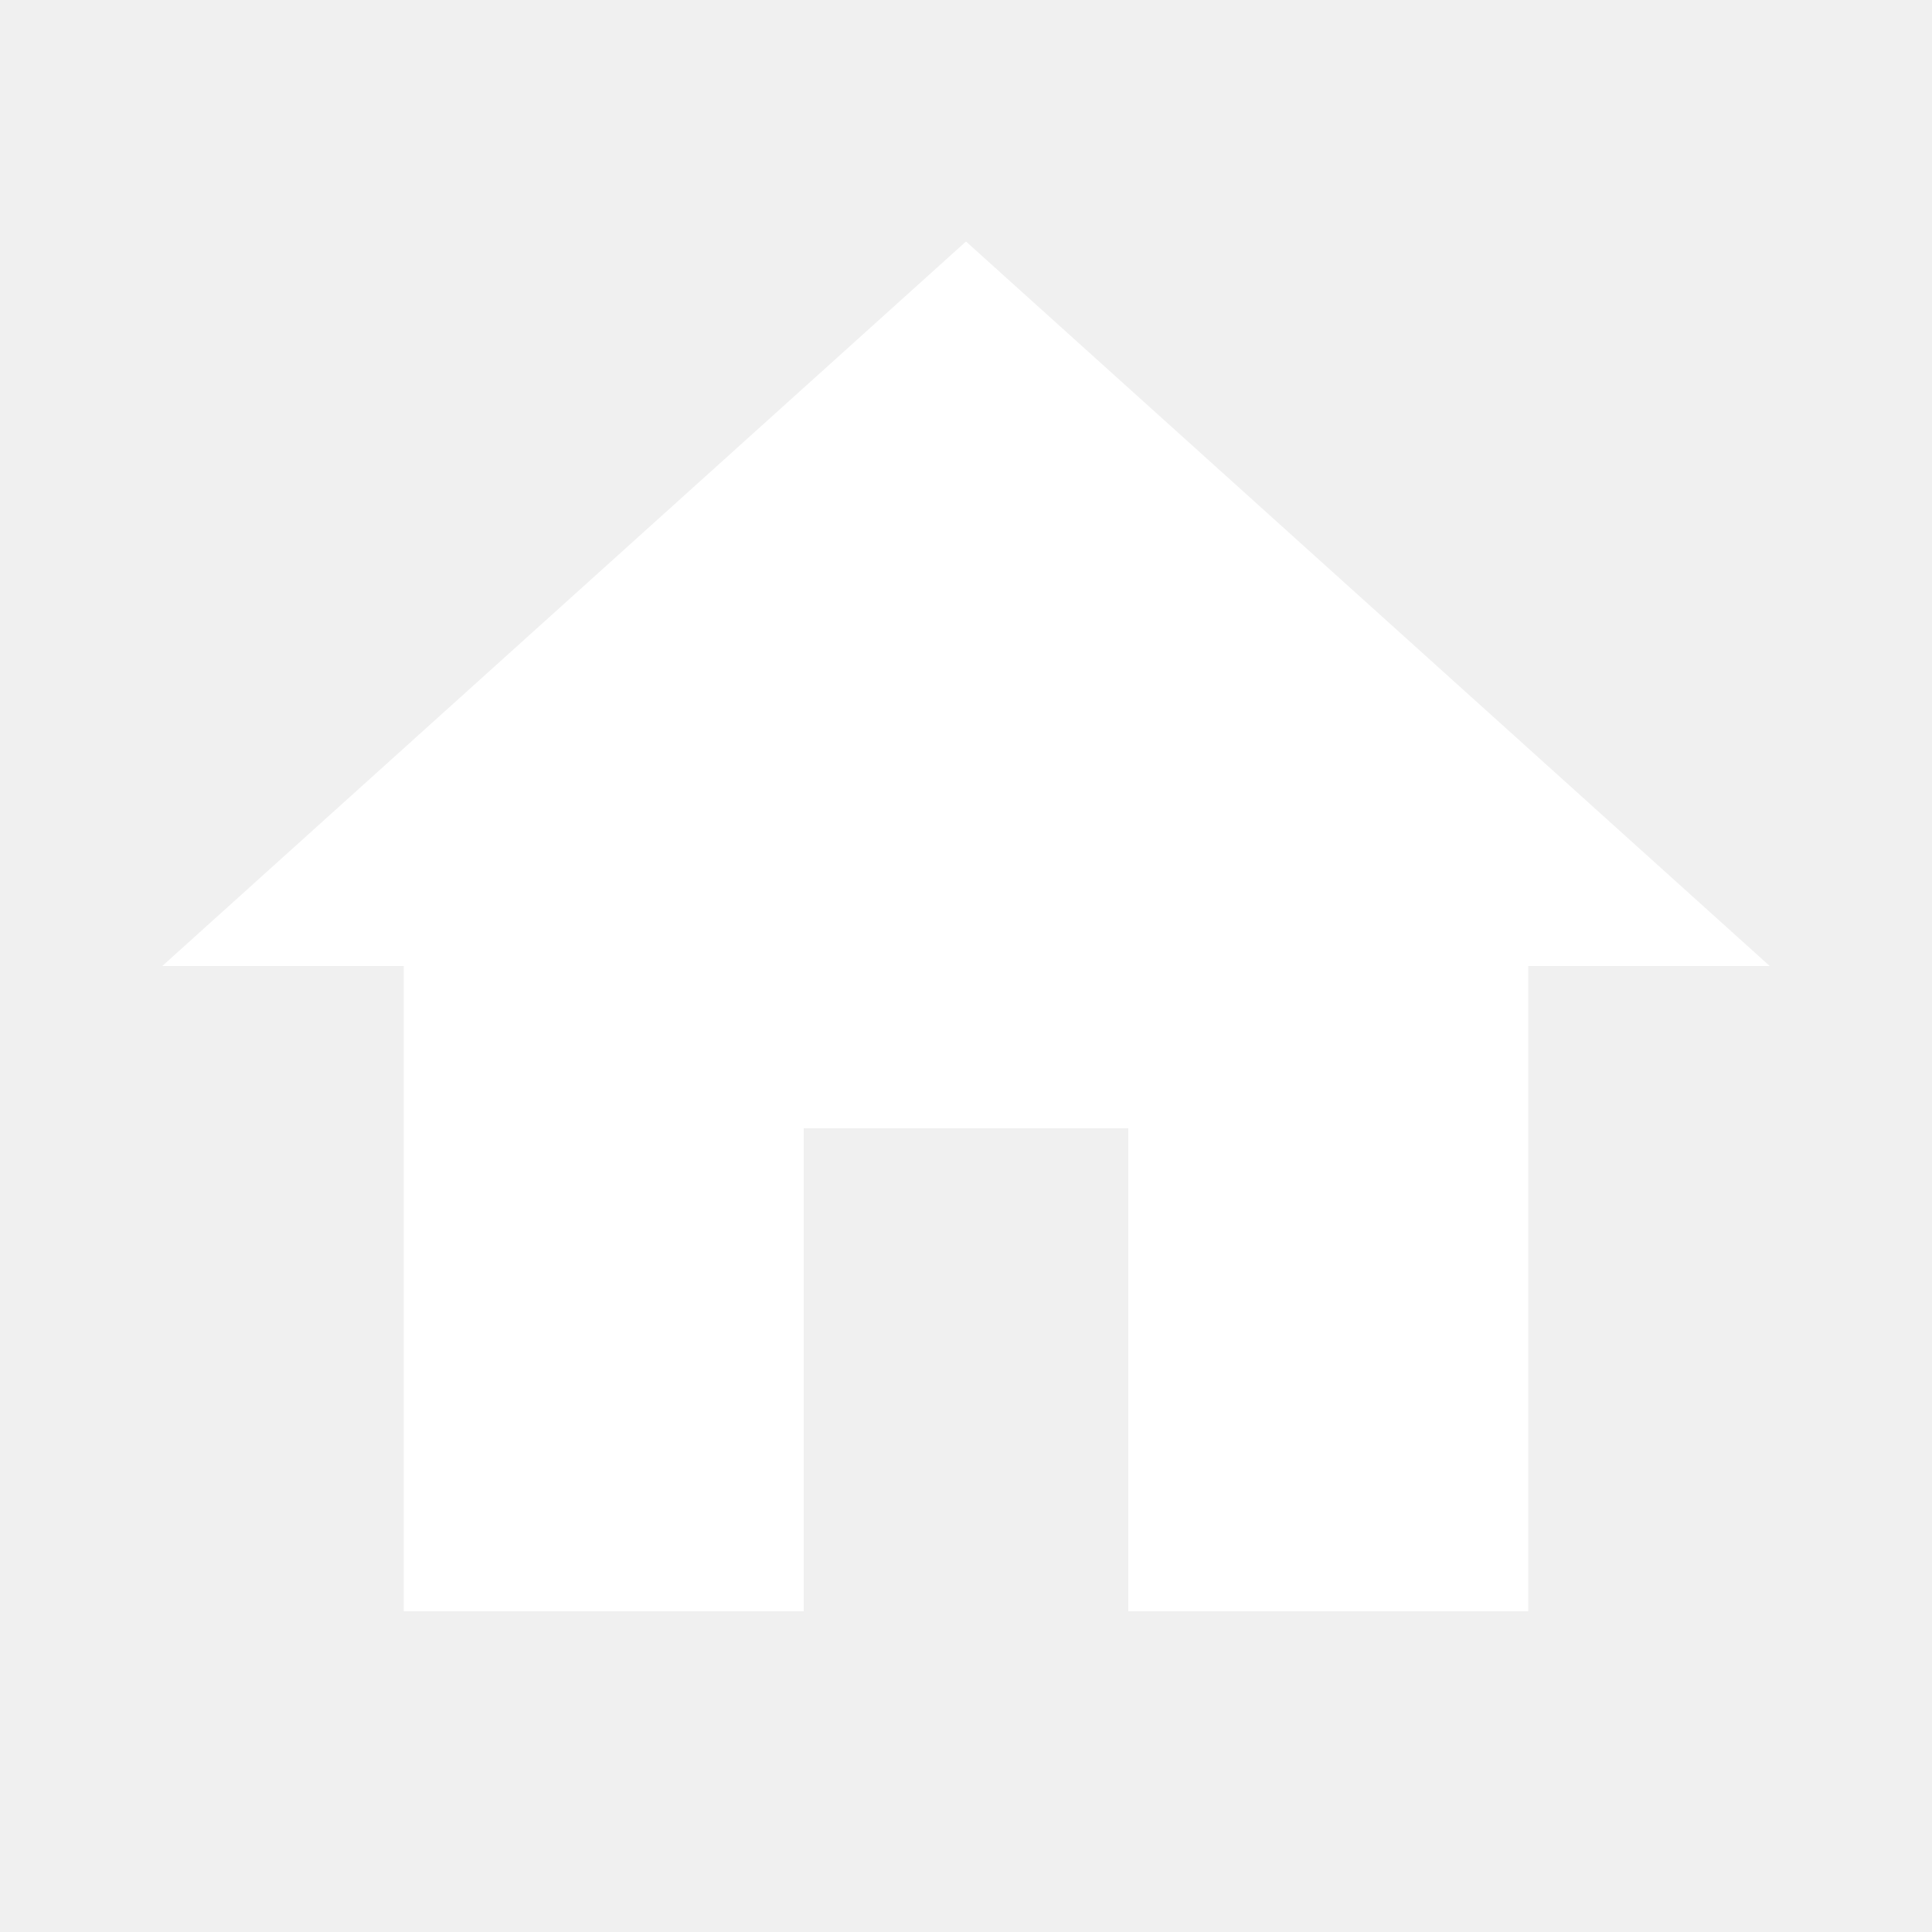
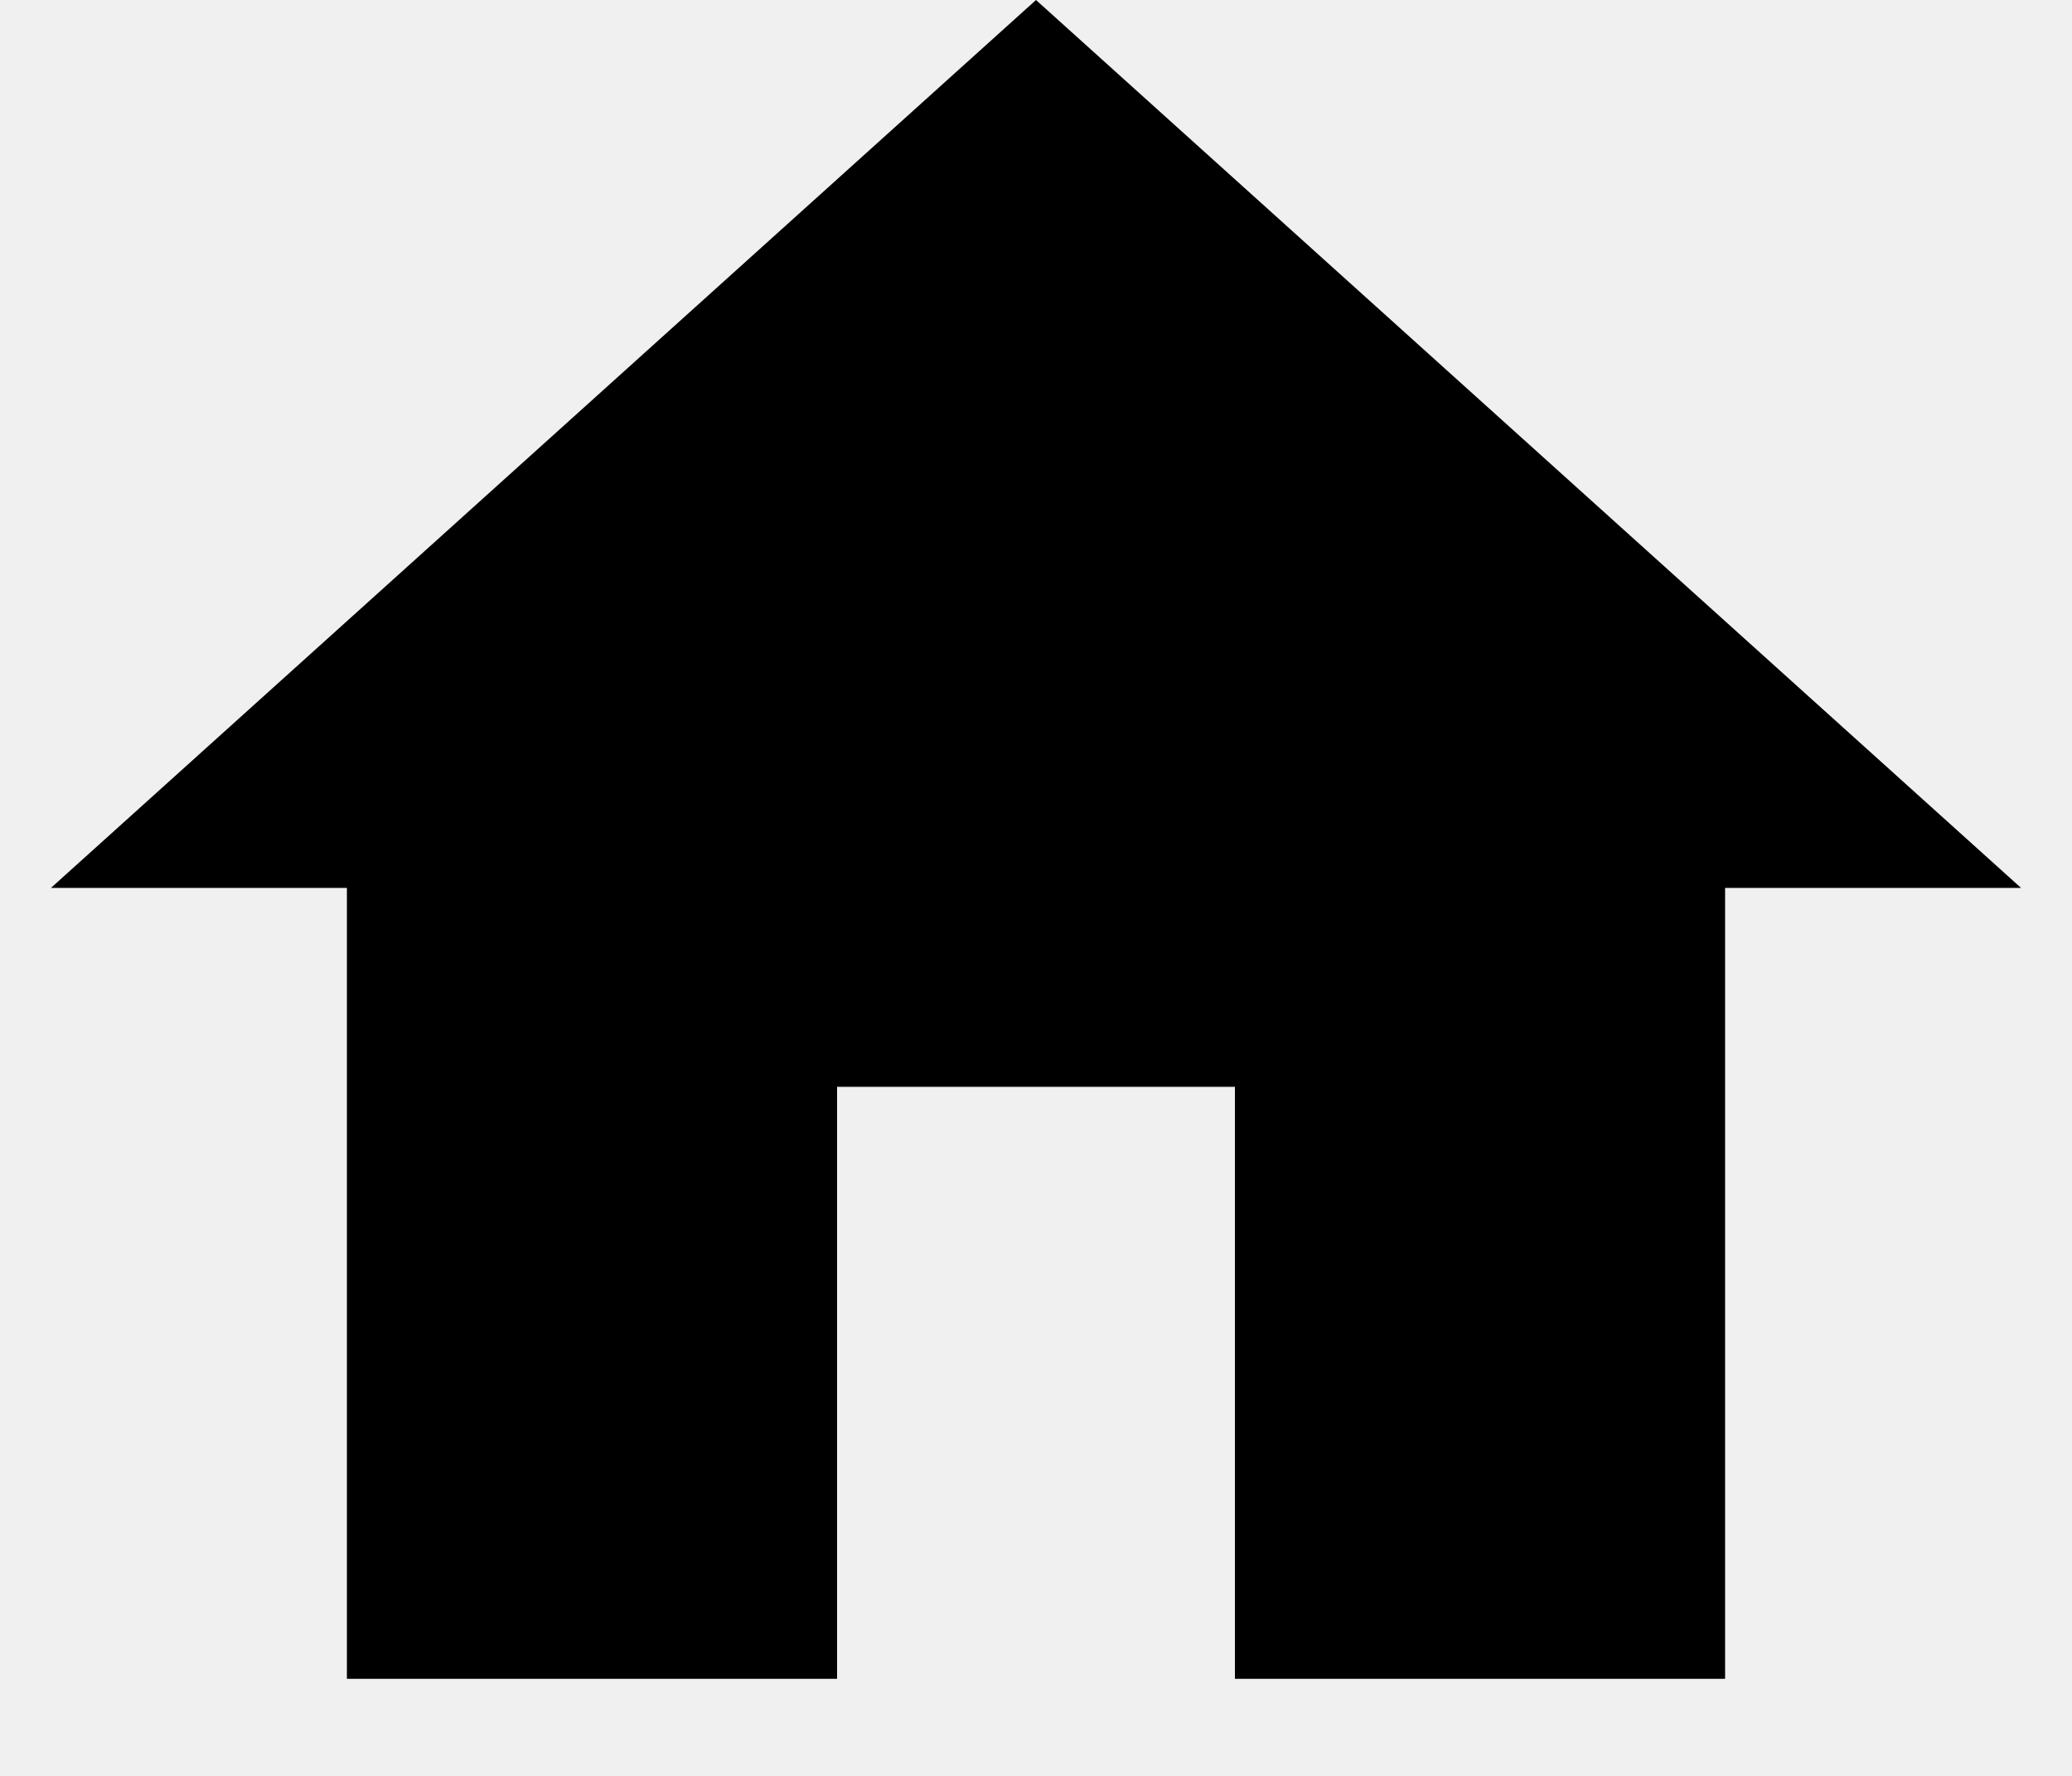
- <svg xmlns="http://www.w3.org/2000/svg" width="16" height="16" viewBox="0 0 16 16" fill="none">
-   <path d="M6.656 13.344H3.344V8H1.344L8 2L14.656 8H12.656V13.344H9.344V9.344H6.656V13.344Z" fill="white" />
+ <svg xmlns="http://www.w3.org/2000/svg" fill="none" height="12" id="home" viewBox="0 0 14 12" width="14">
+   <path d="M5.656 11.344H2.344V6H0.344L7 0L13.656 6H11.656V11.344H8.344V7.344H5.656V11.344Z" fill="currentColor" />
</svg>
